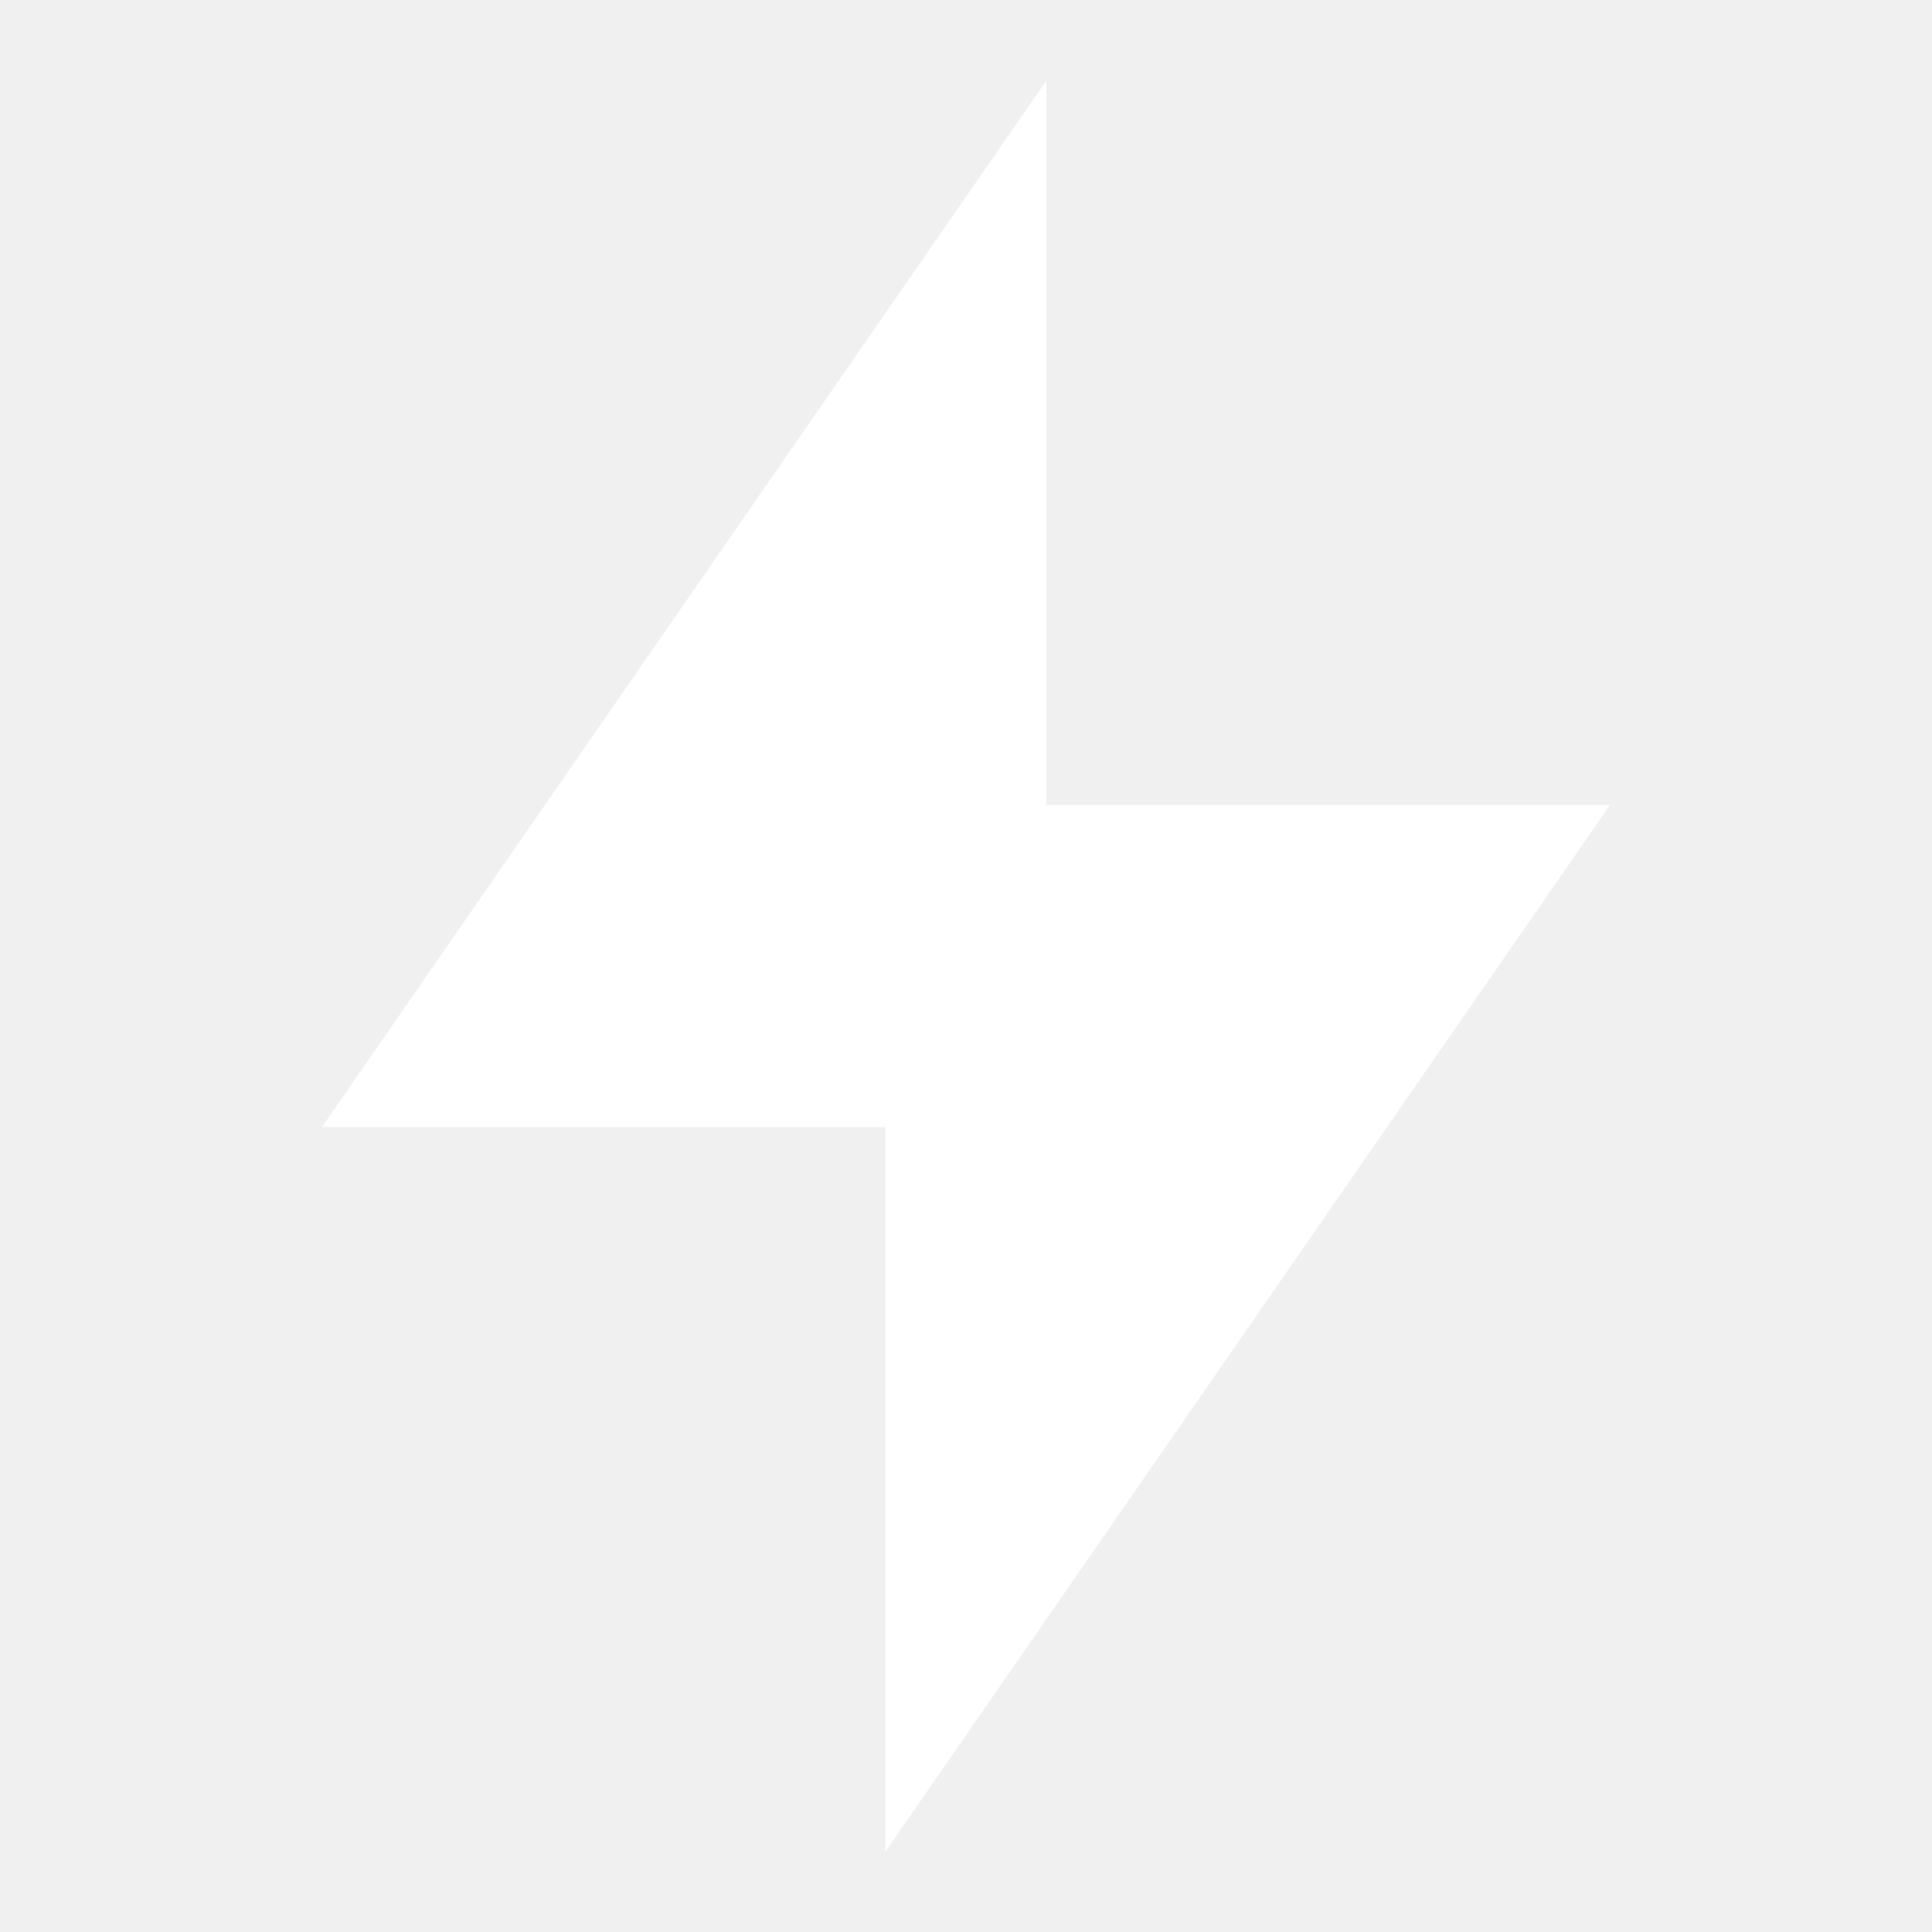
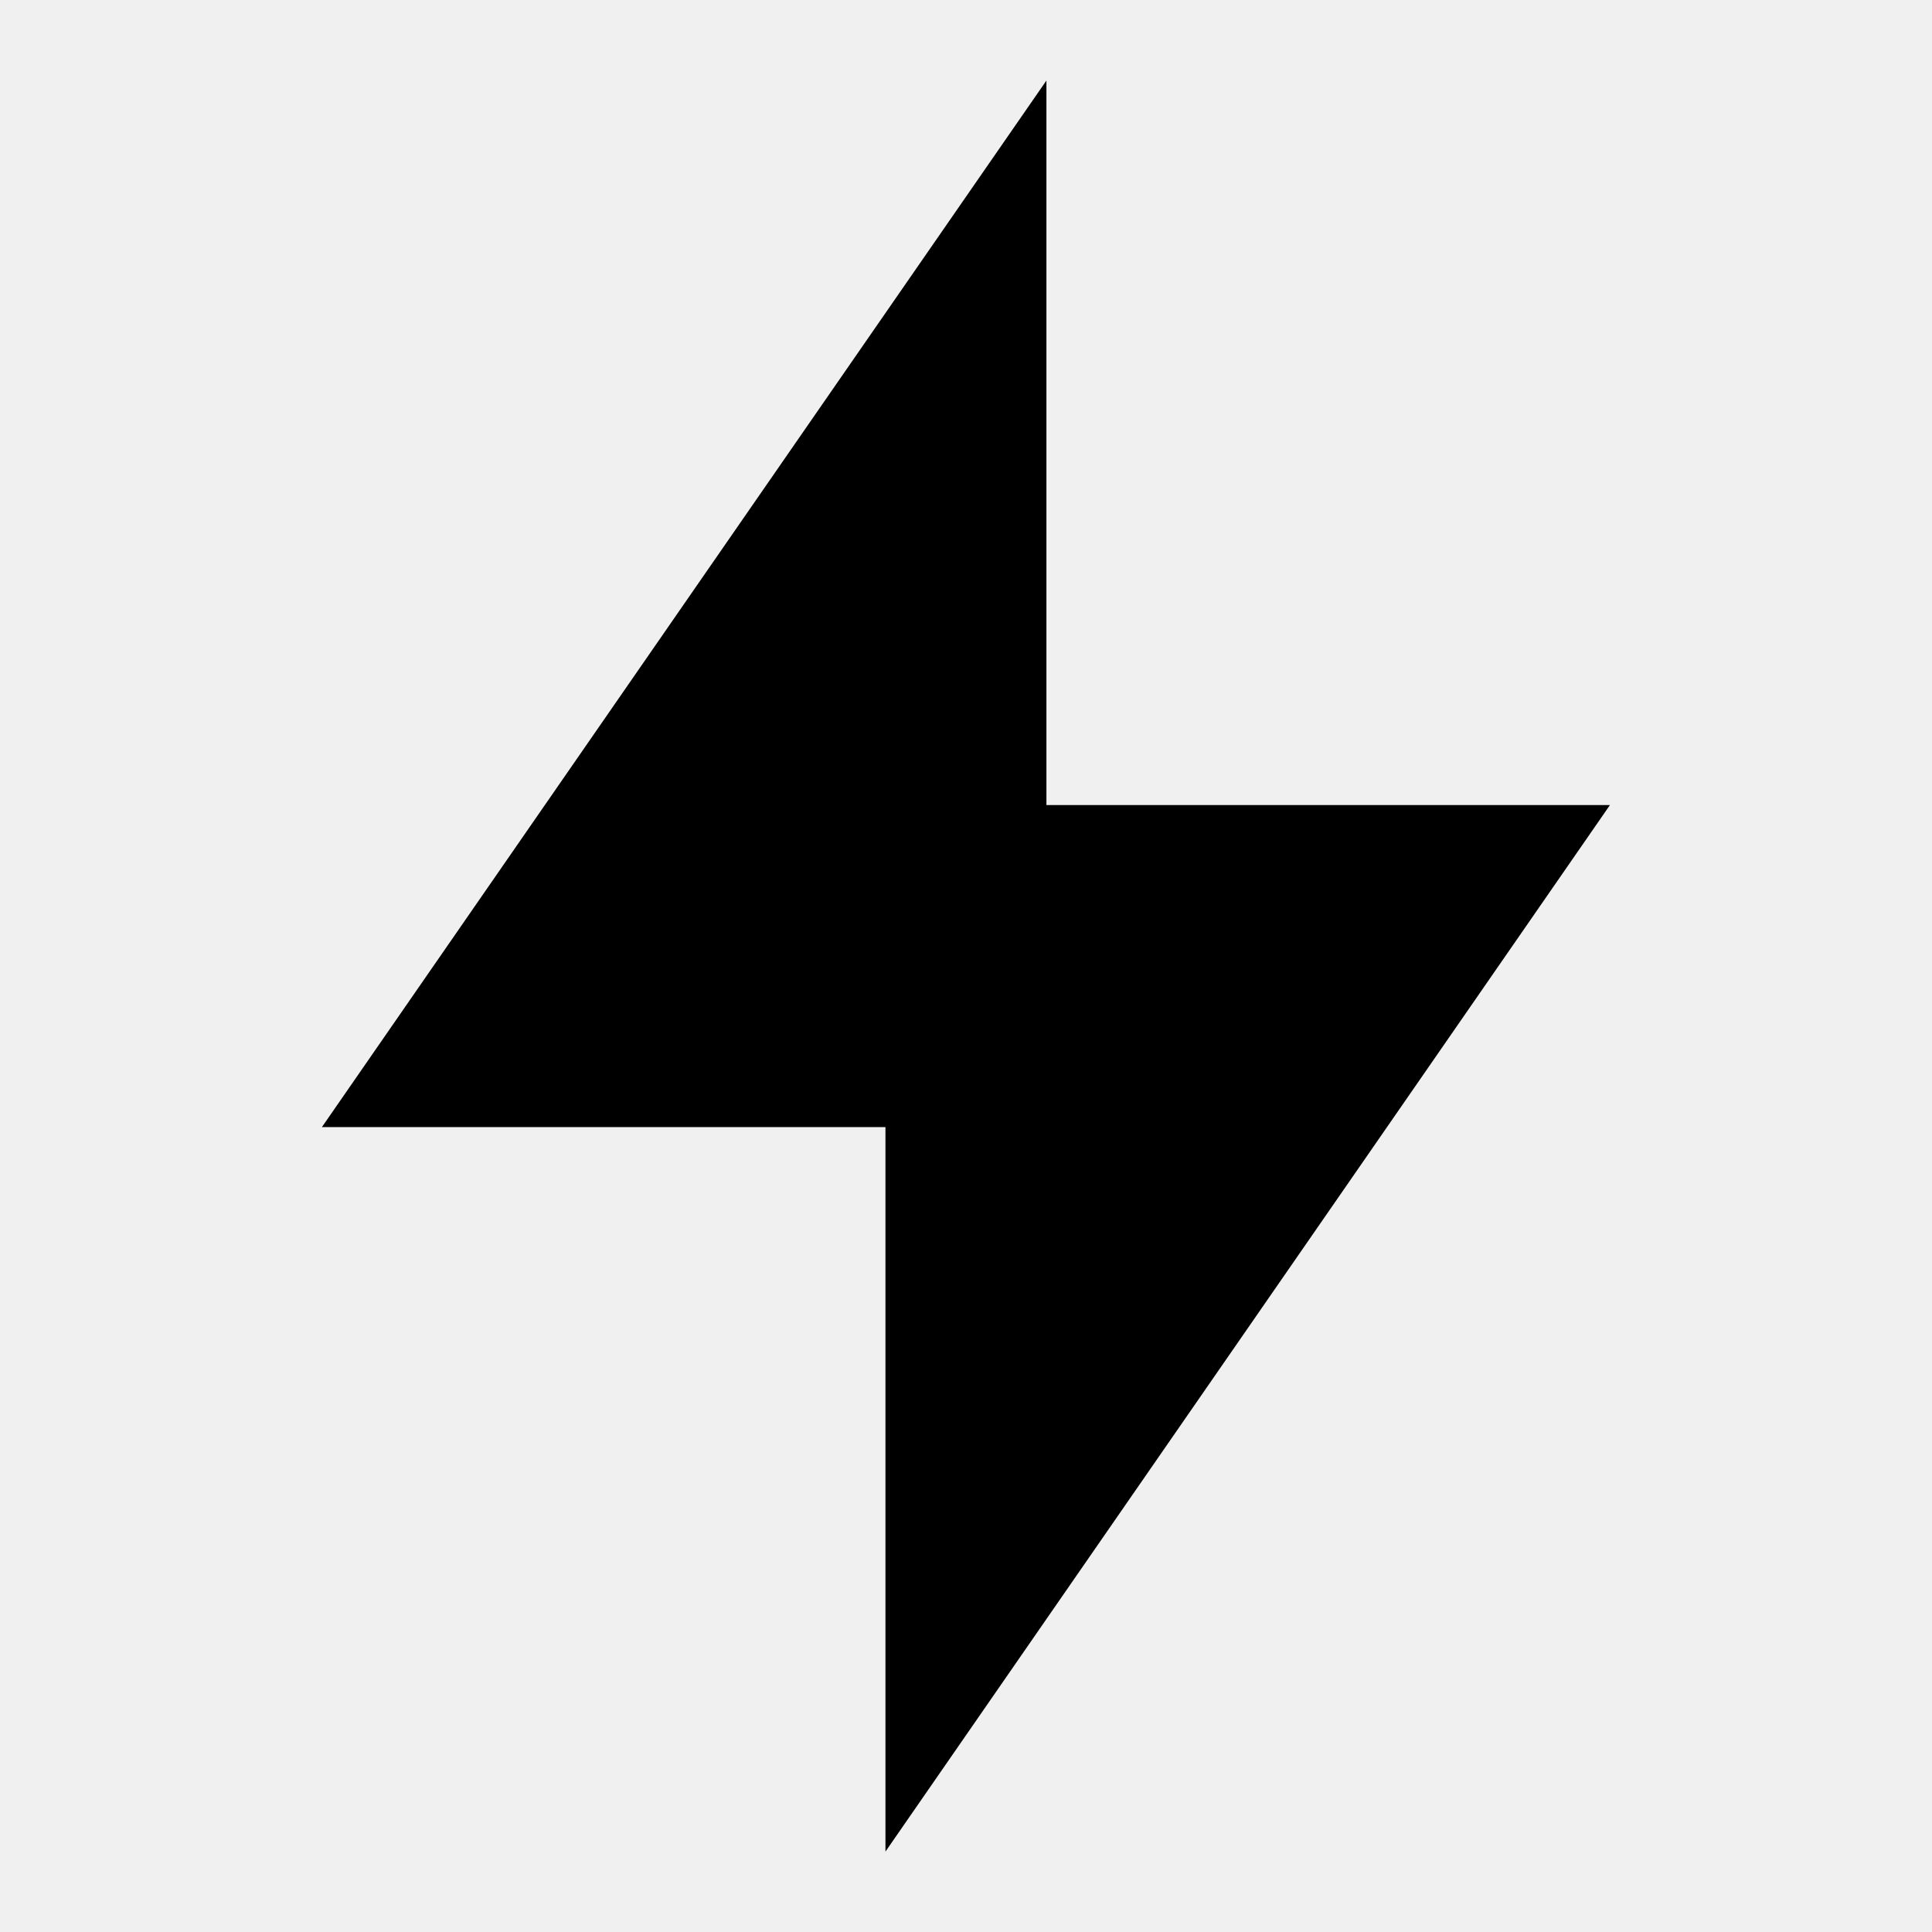
<svg xmlns="http://www.w3.org/2000/svg" width="16" height="16" viewBox="0 0 16 16" fill="none">
  <g id="Group">
-     <path id="Vector" d="M8.666 6.667H13.333L7.333 15.334V9.334H2.666L8.666 0.667V6.667Z" fill="white" />
+     <path id="Vector" d="M8.666 6.667H13.333L7.333 15.334V9.334H2.666L8.666 0.667V6.667Z" fill="currentColor" />
  </g>
</svg>
